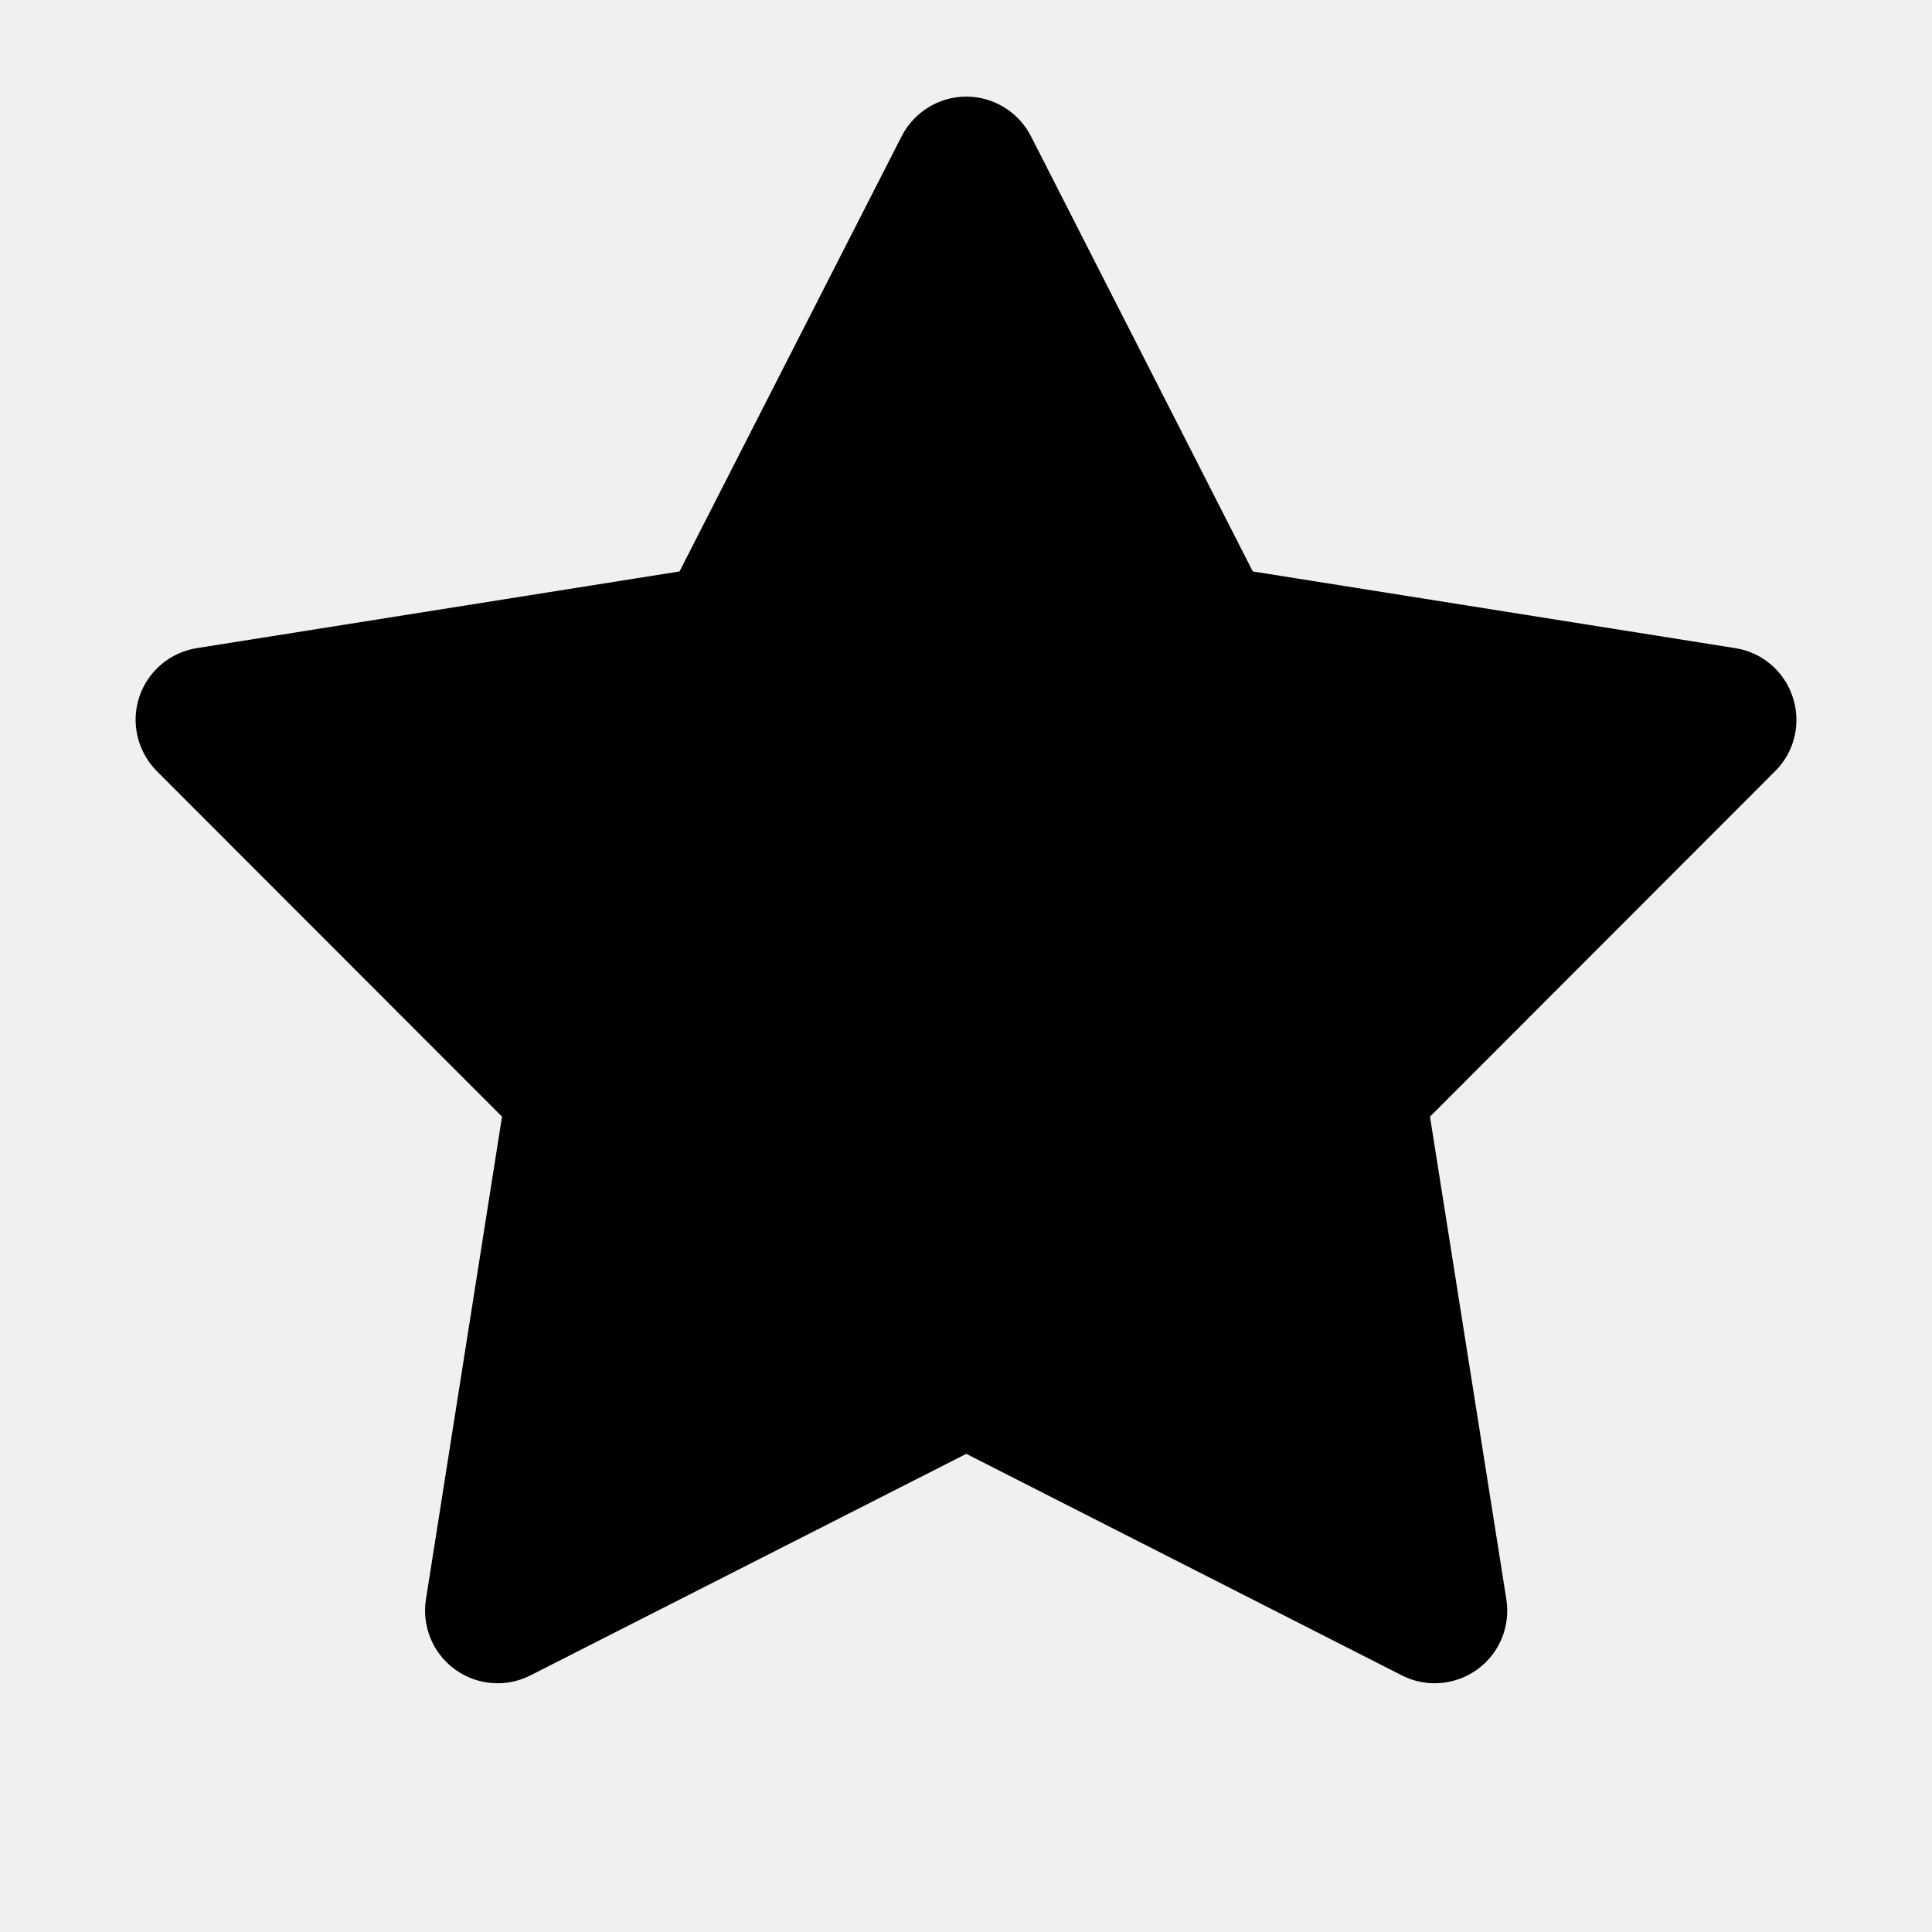
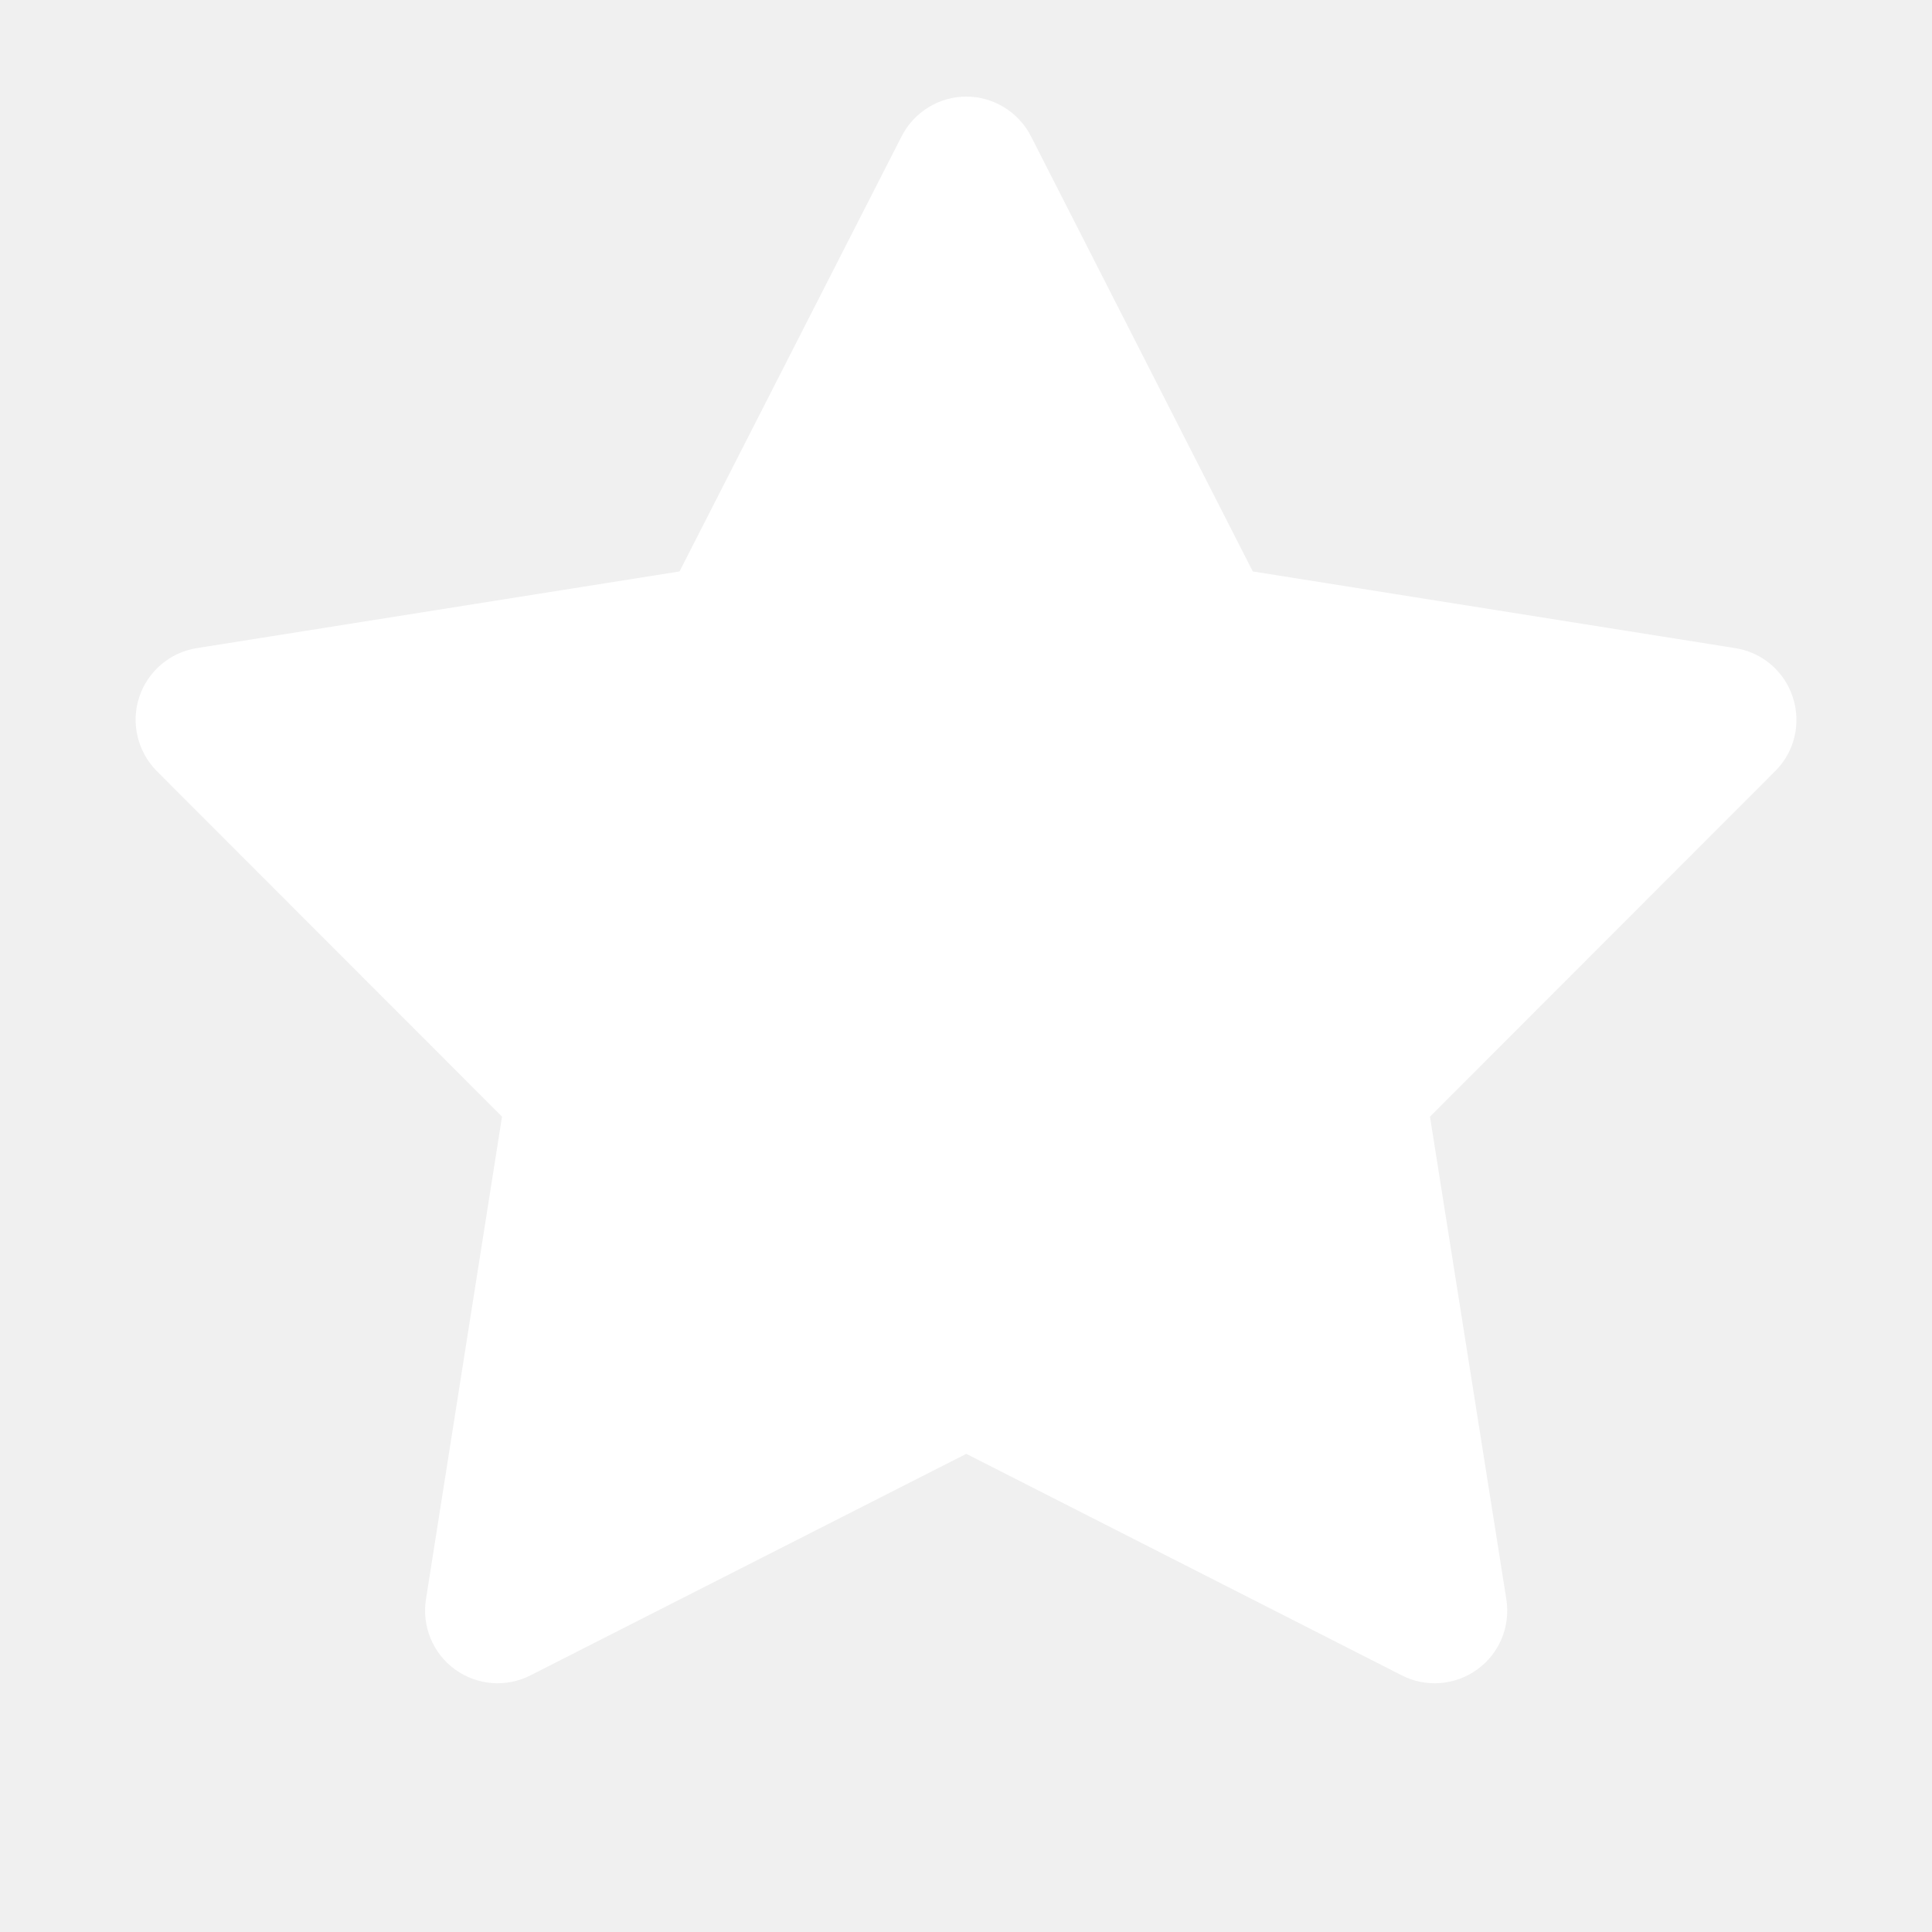
- <svg xmlns="http://www.w3.org/2000/svg" viewBox="0 0 640 640">
+ <svg xmlns="http://www.w3.org/2000/svg" viewBox="0 0 640 640" fill="#FFFFFF">
  <path d="M341.5 45.1C337.4 37.1 329.1 32 320.1 32C311.1 32 302.8 37.1 298.7 45.1L225.1 189.3L65.2 214.7C56.3 216.1 48.9 222.4 46.1 231C43.3 239.6 45.6 249 51.9 255.4L166.3 369.9L141.1 529.8C139.7 538.7 143.4 547.7 150.7 553C158 558.3 167.6 559.1 175.7 555L320.1 481.6L464.4 555C472.4 559.1 482.1 558.3 489.4 553C496.7 547.7 500.4 538.8 499 529.8L473.7 369.9L588.1 255.4C594.5 249 596.7 239.6 593.9 231C591.1 222.4 583.8 216.1 574.8 214.7L415 189.3L341.5 45.1z" />
</svg>
